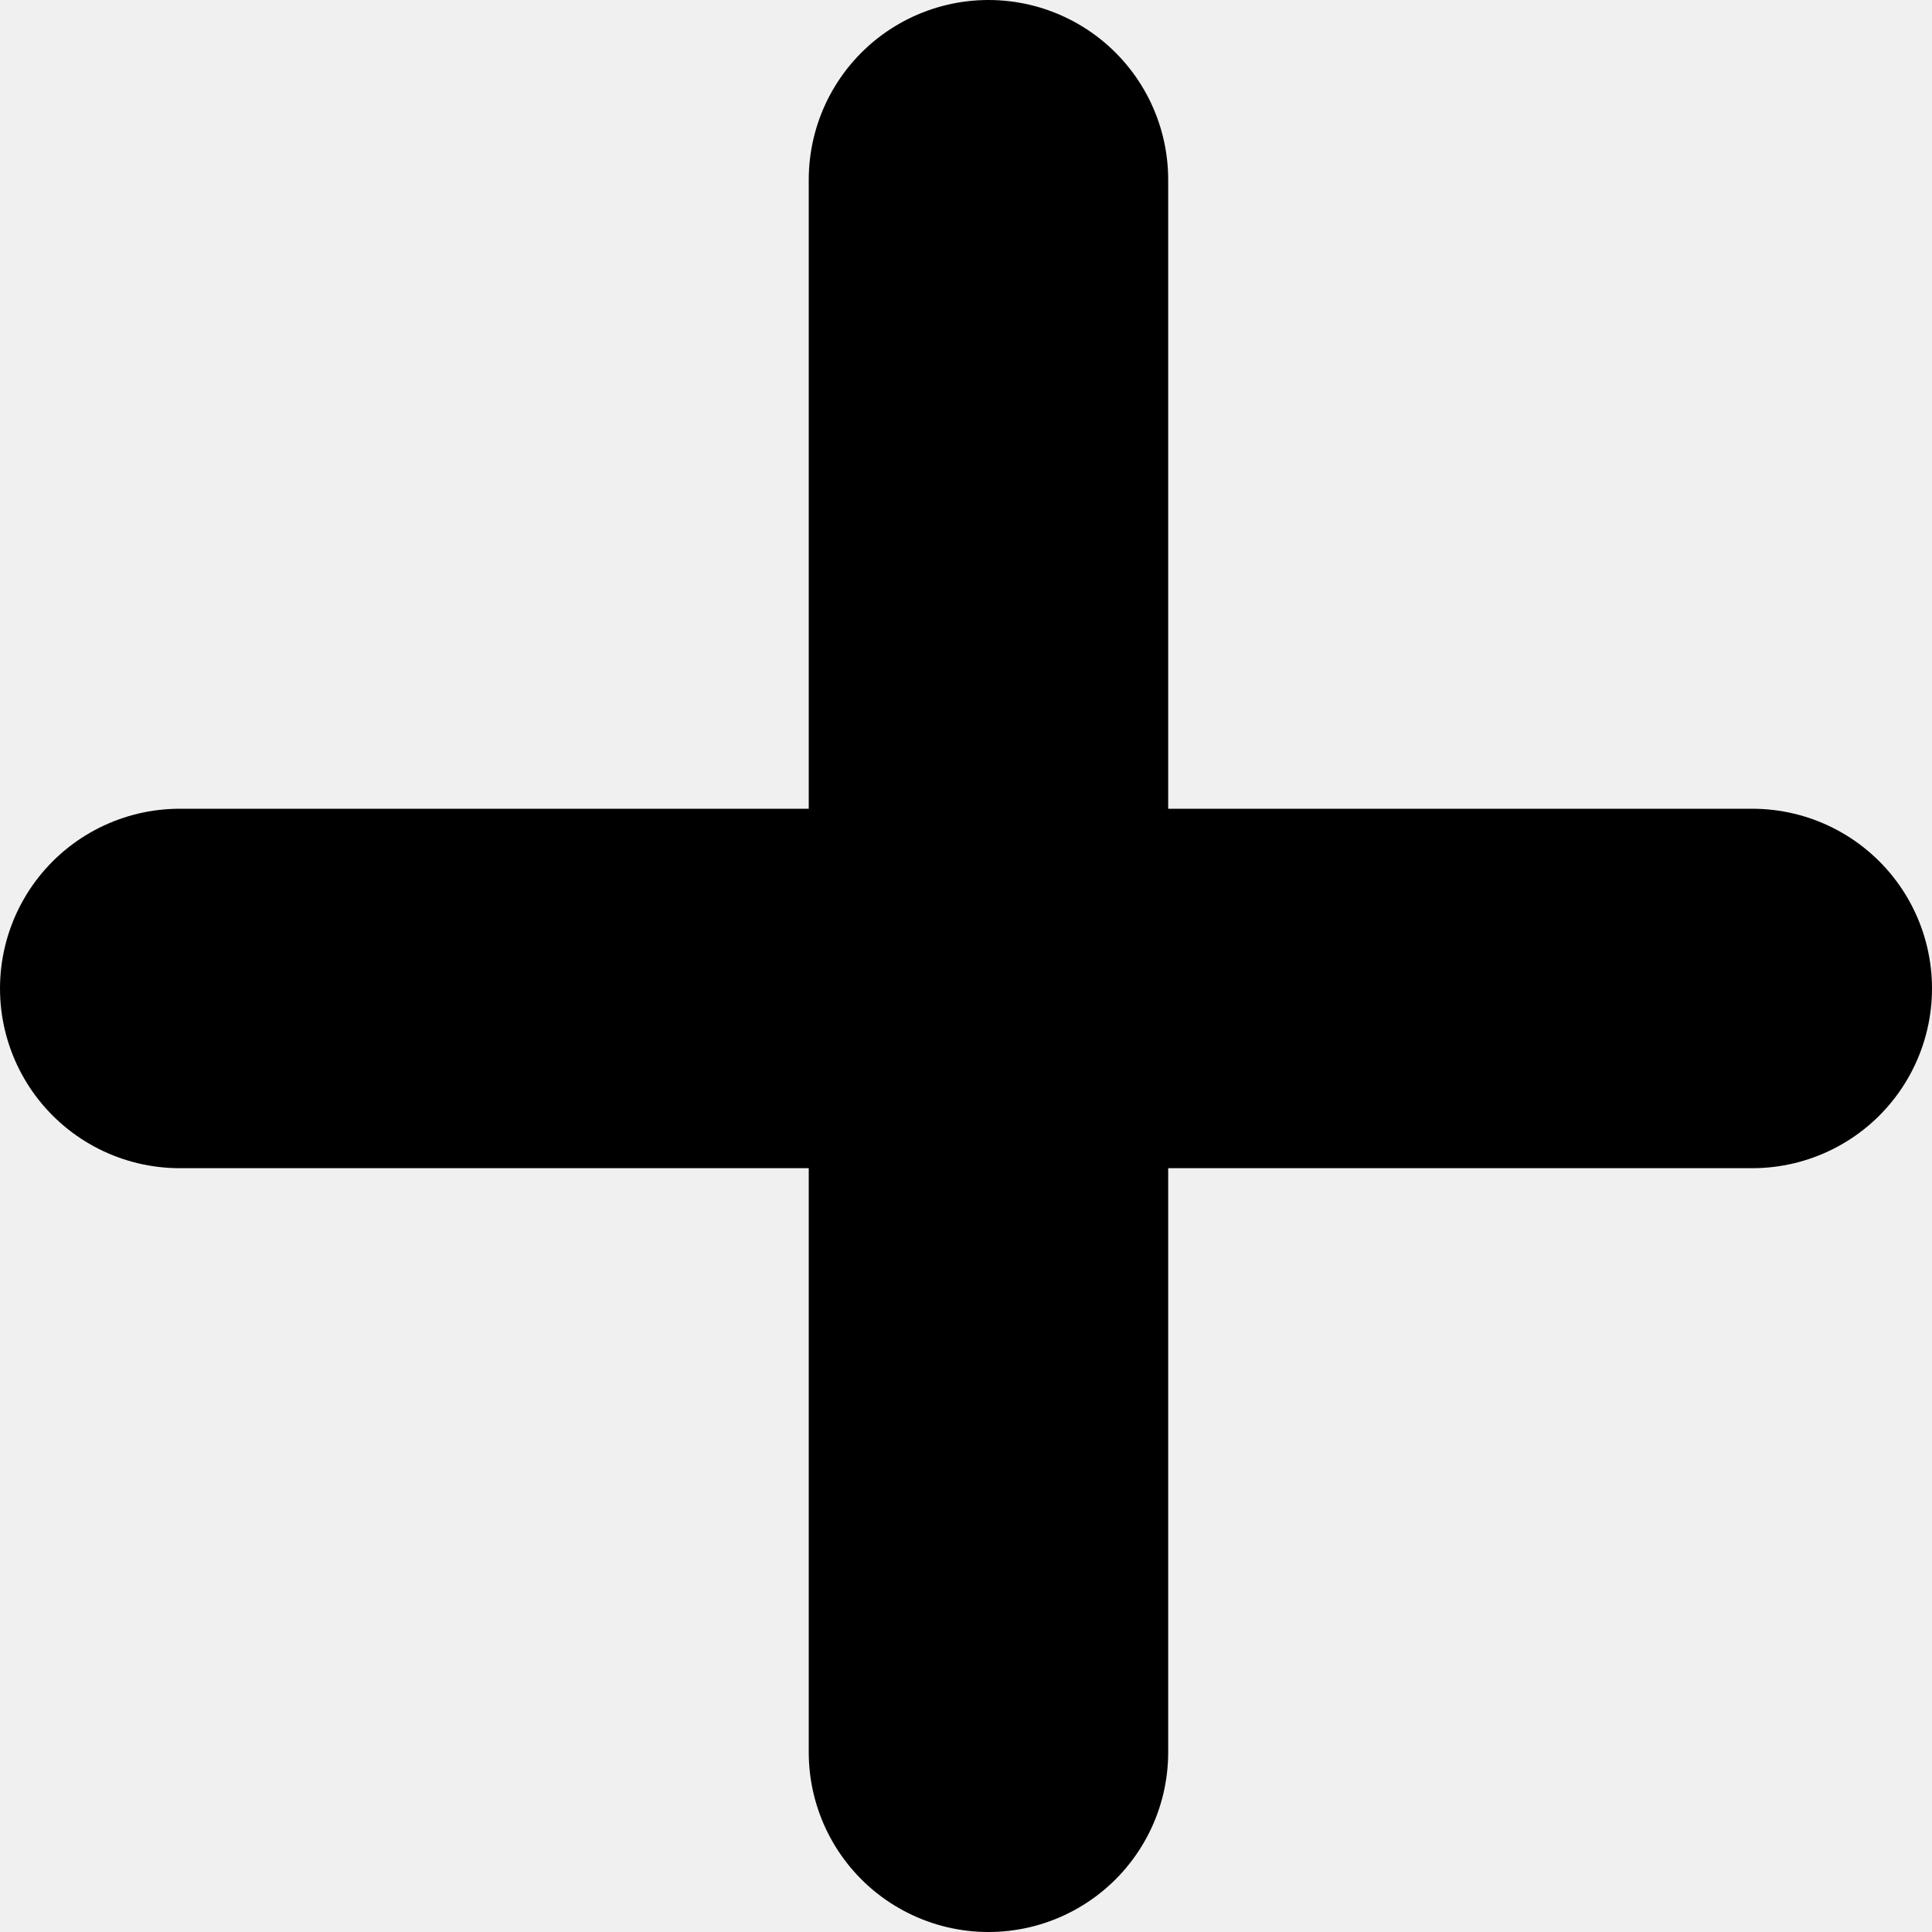
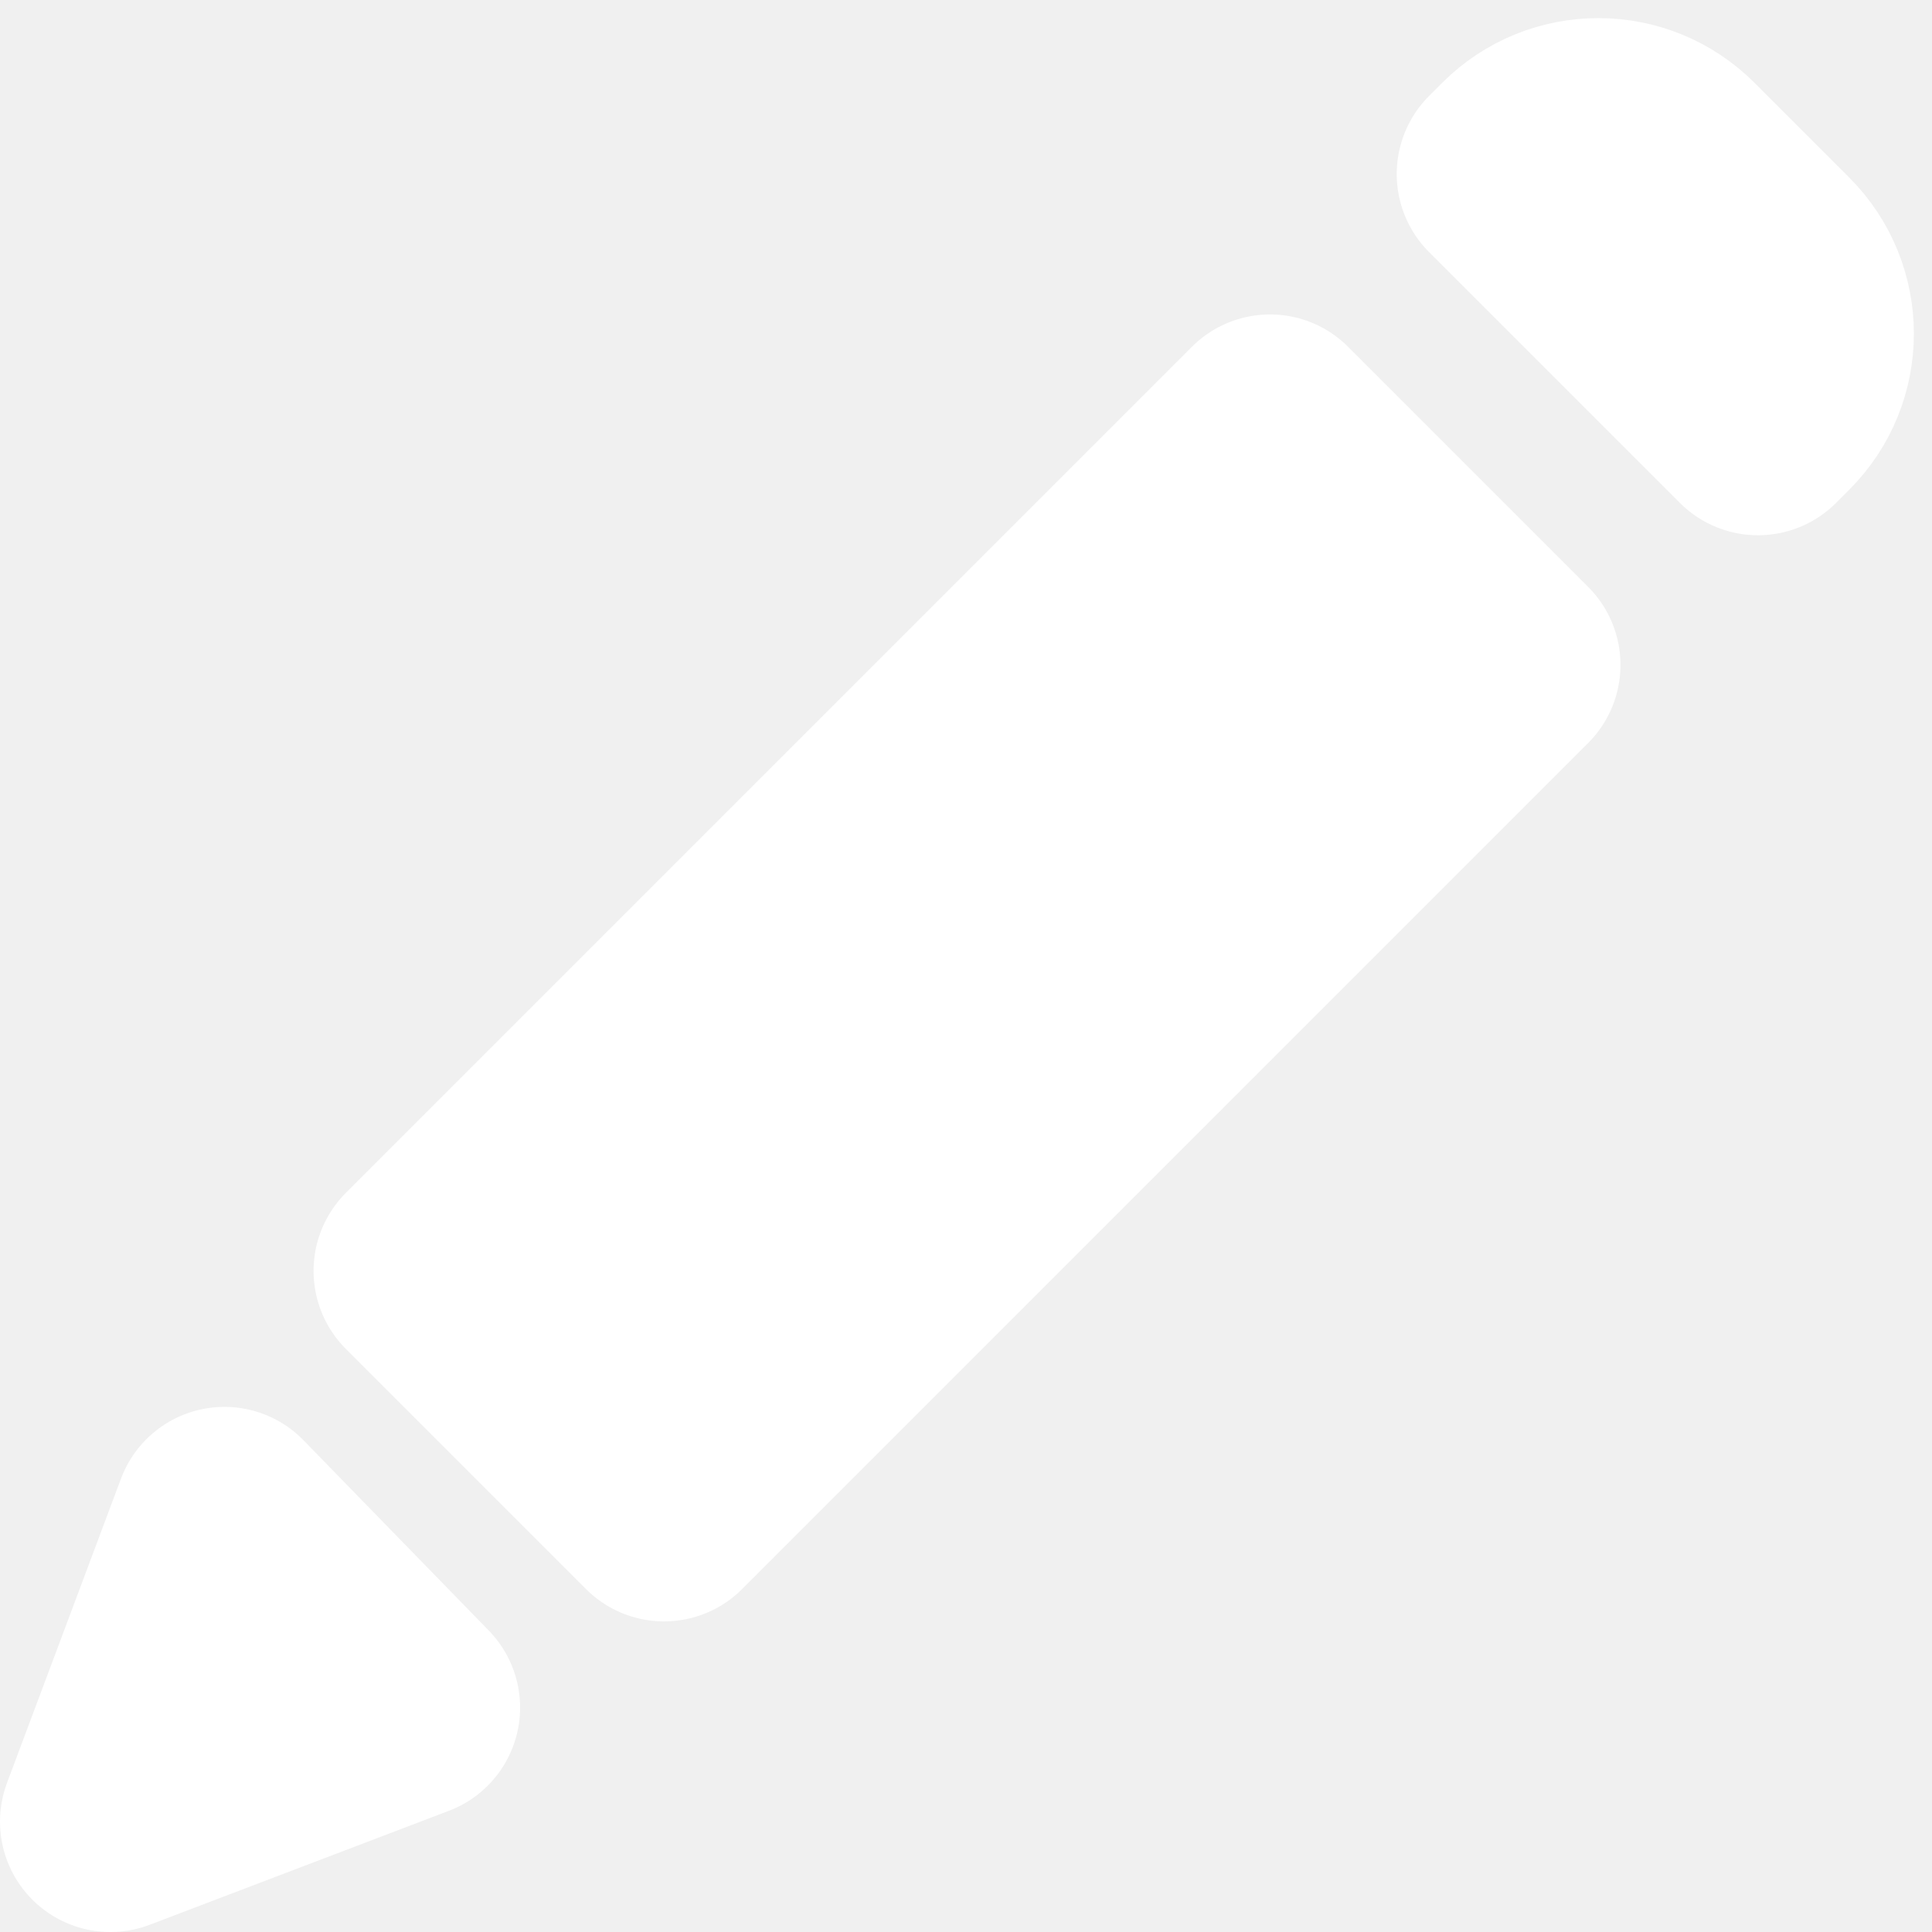
- <svg xmlns="http://www.w3.org/2000/svg" width="43" height="43" viewBox="0 0 43 43" fill="none">
-   <path d="M22 4V39" stroke="black" stroke-width="8" stroke-linecap="round" stroke-linejoin="round" />
-   <path d="M39 22L4 22" stroke="black" stroke-width="8" stroke-linecap="round" stroke-linejoin="round" />
+ <svg xmlns="http://www.w3.org/2000/svg" width="70" height="70" viewBox="0 0 70 70" fill="none">
+   <path d="M54.713 24.092L24.06 54.746L15.361 46.047L46.014 15.393L54.713 24.092Z" fill="white" stroke="white" stroke-width="8" stroke-linecap="round" stroke-linejoin="round" />
+   <path d="M63.695 15.393L54.606 6.305L55.083 5.828C56.645 4.266 59.178 4.266 60.74 5.828L64.171 9.26C65.734 10.822 65.734 13.355 64.171 14.917L63.695 15.393Z" fill="white" stroke="white" stroke-width="8" stroke-linecap="round" stroke-linejoin="round" />
+   <path d="M14.844 61.869L8.131 54.974L4 66L14.844 61.869Z" fill="white" stroke="white" stroke-width="8" stroke-linecap="round" stroke-linejoin="round" />
</svg>
